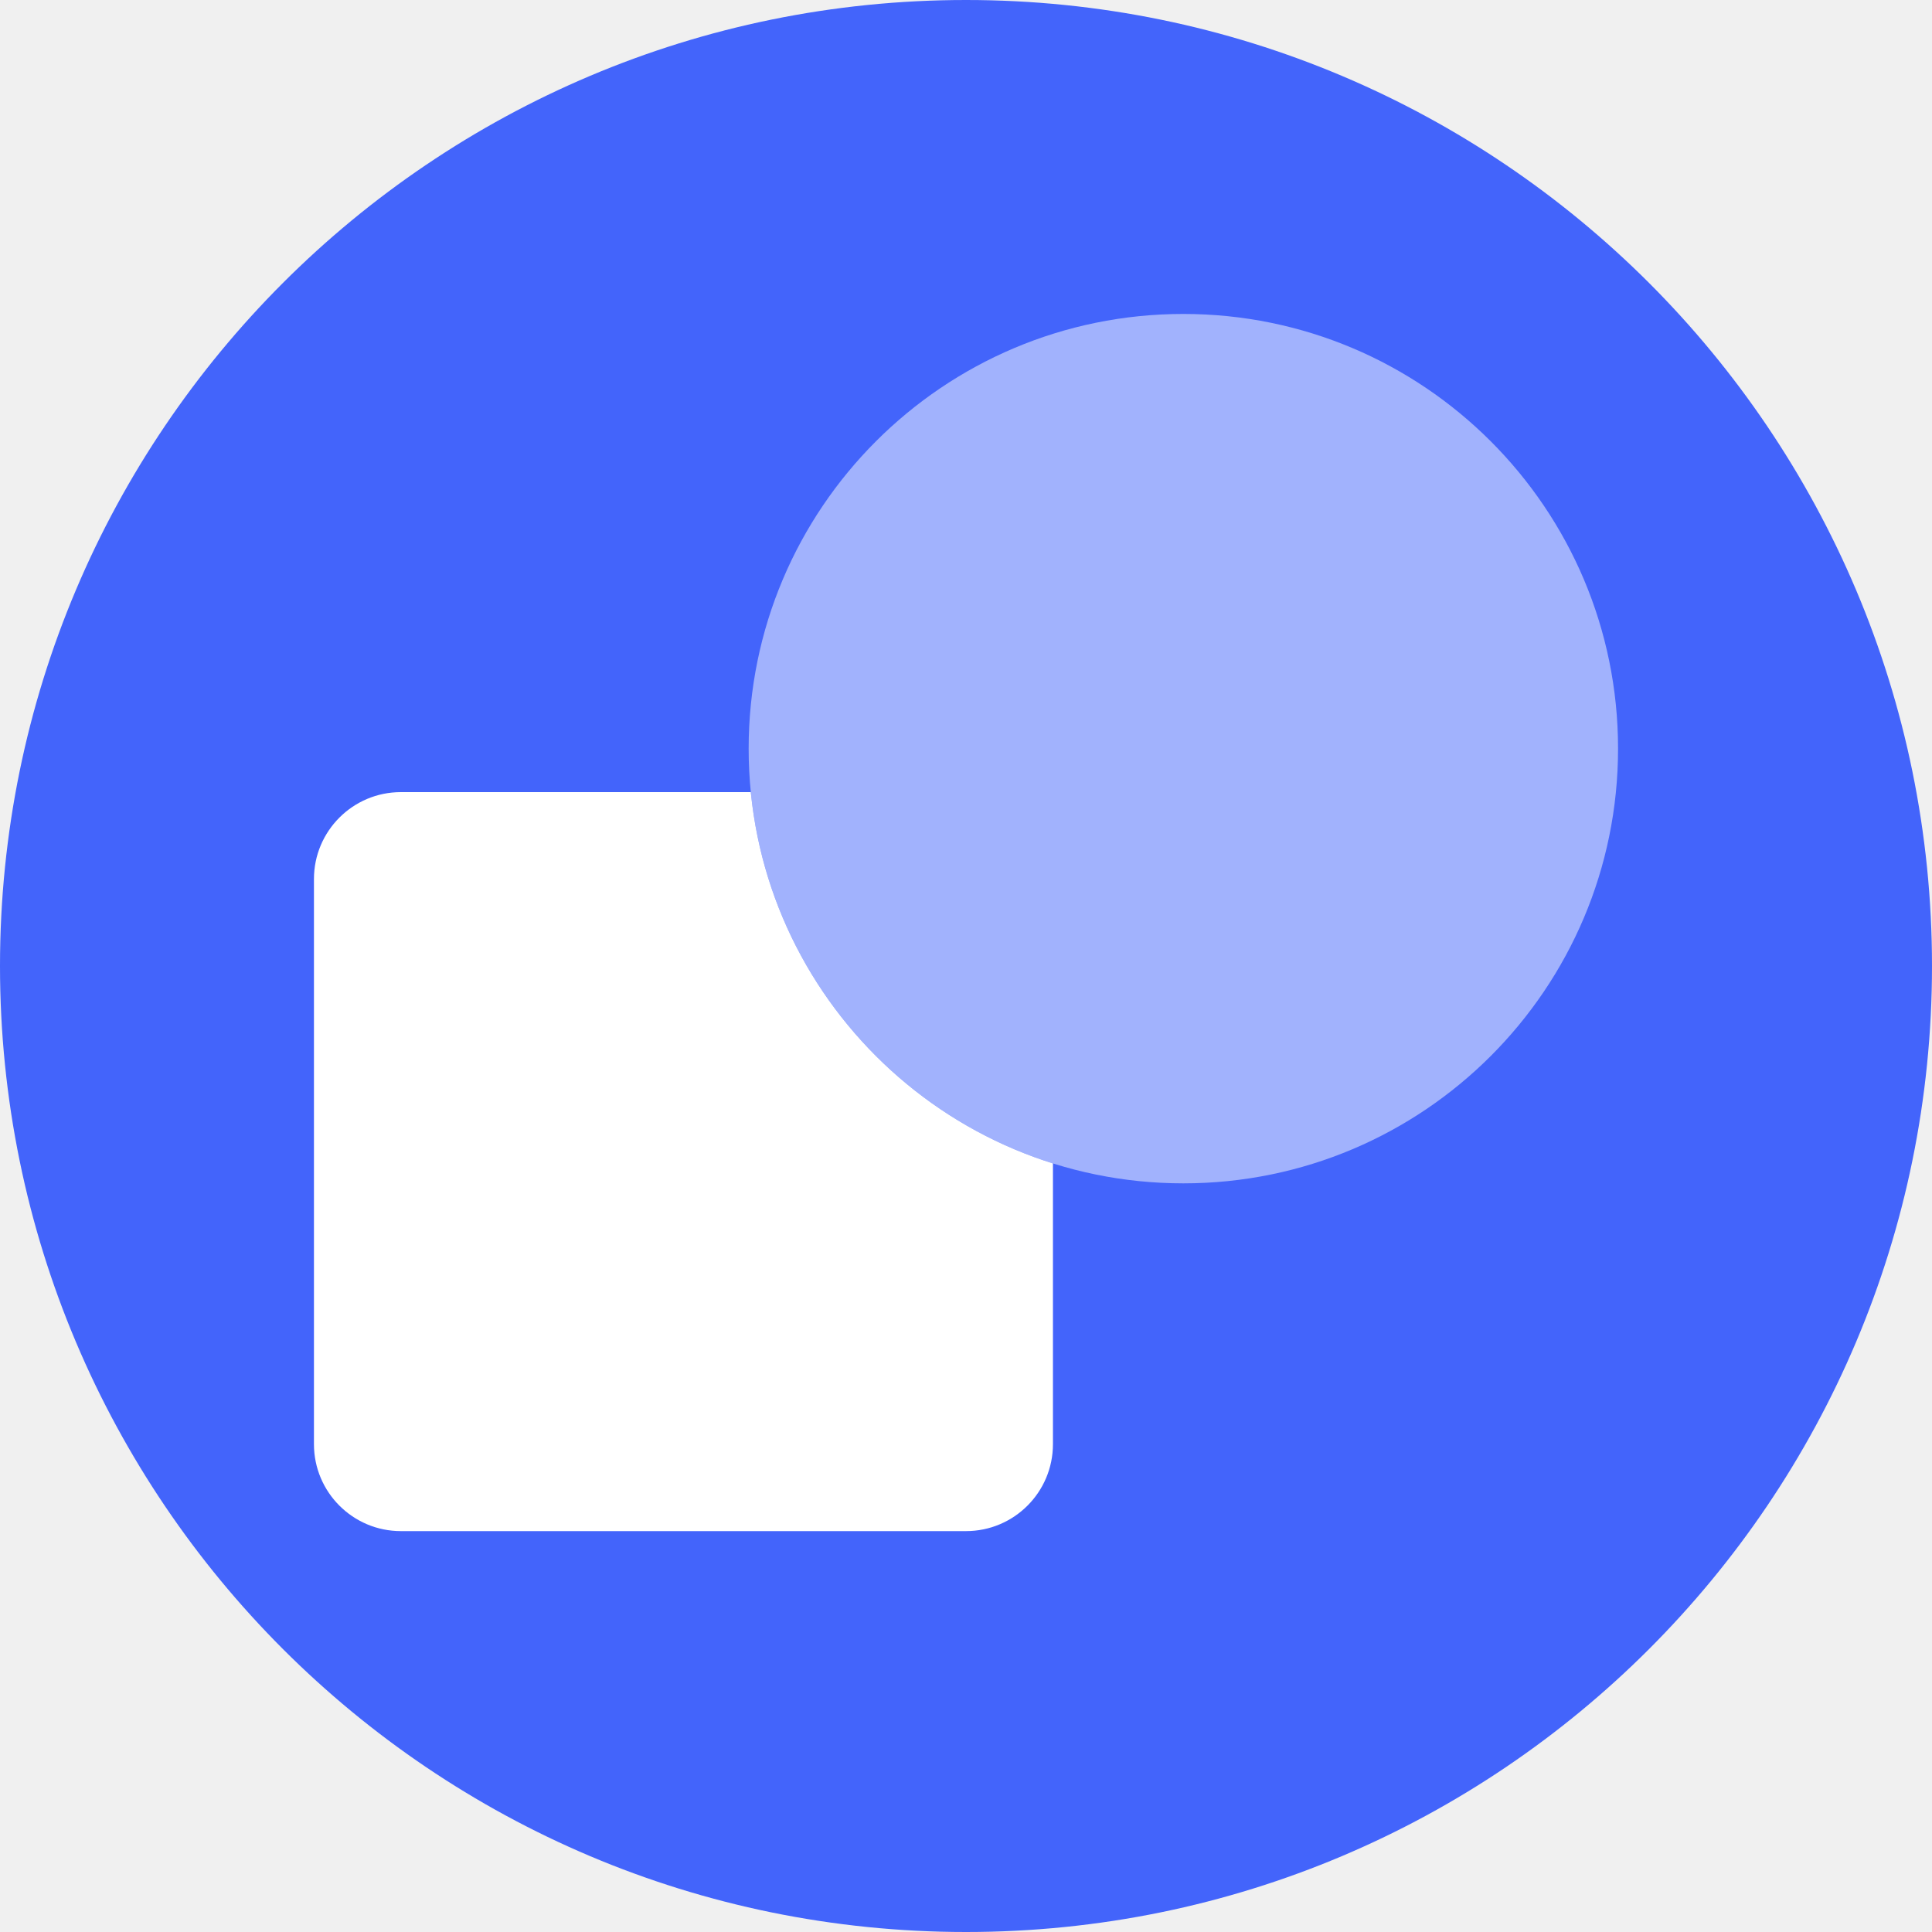
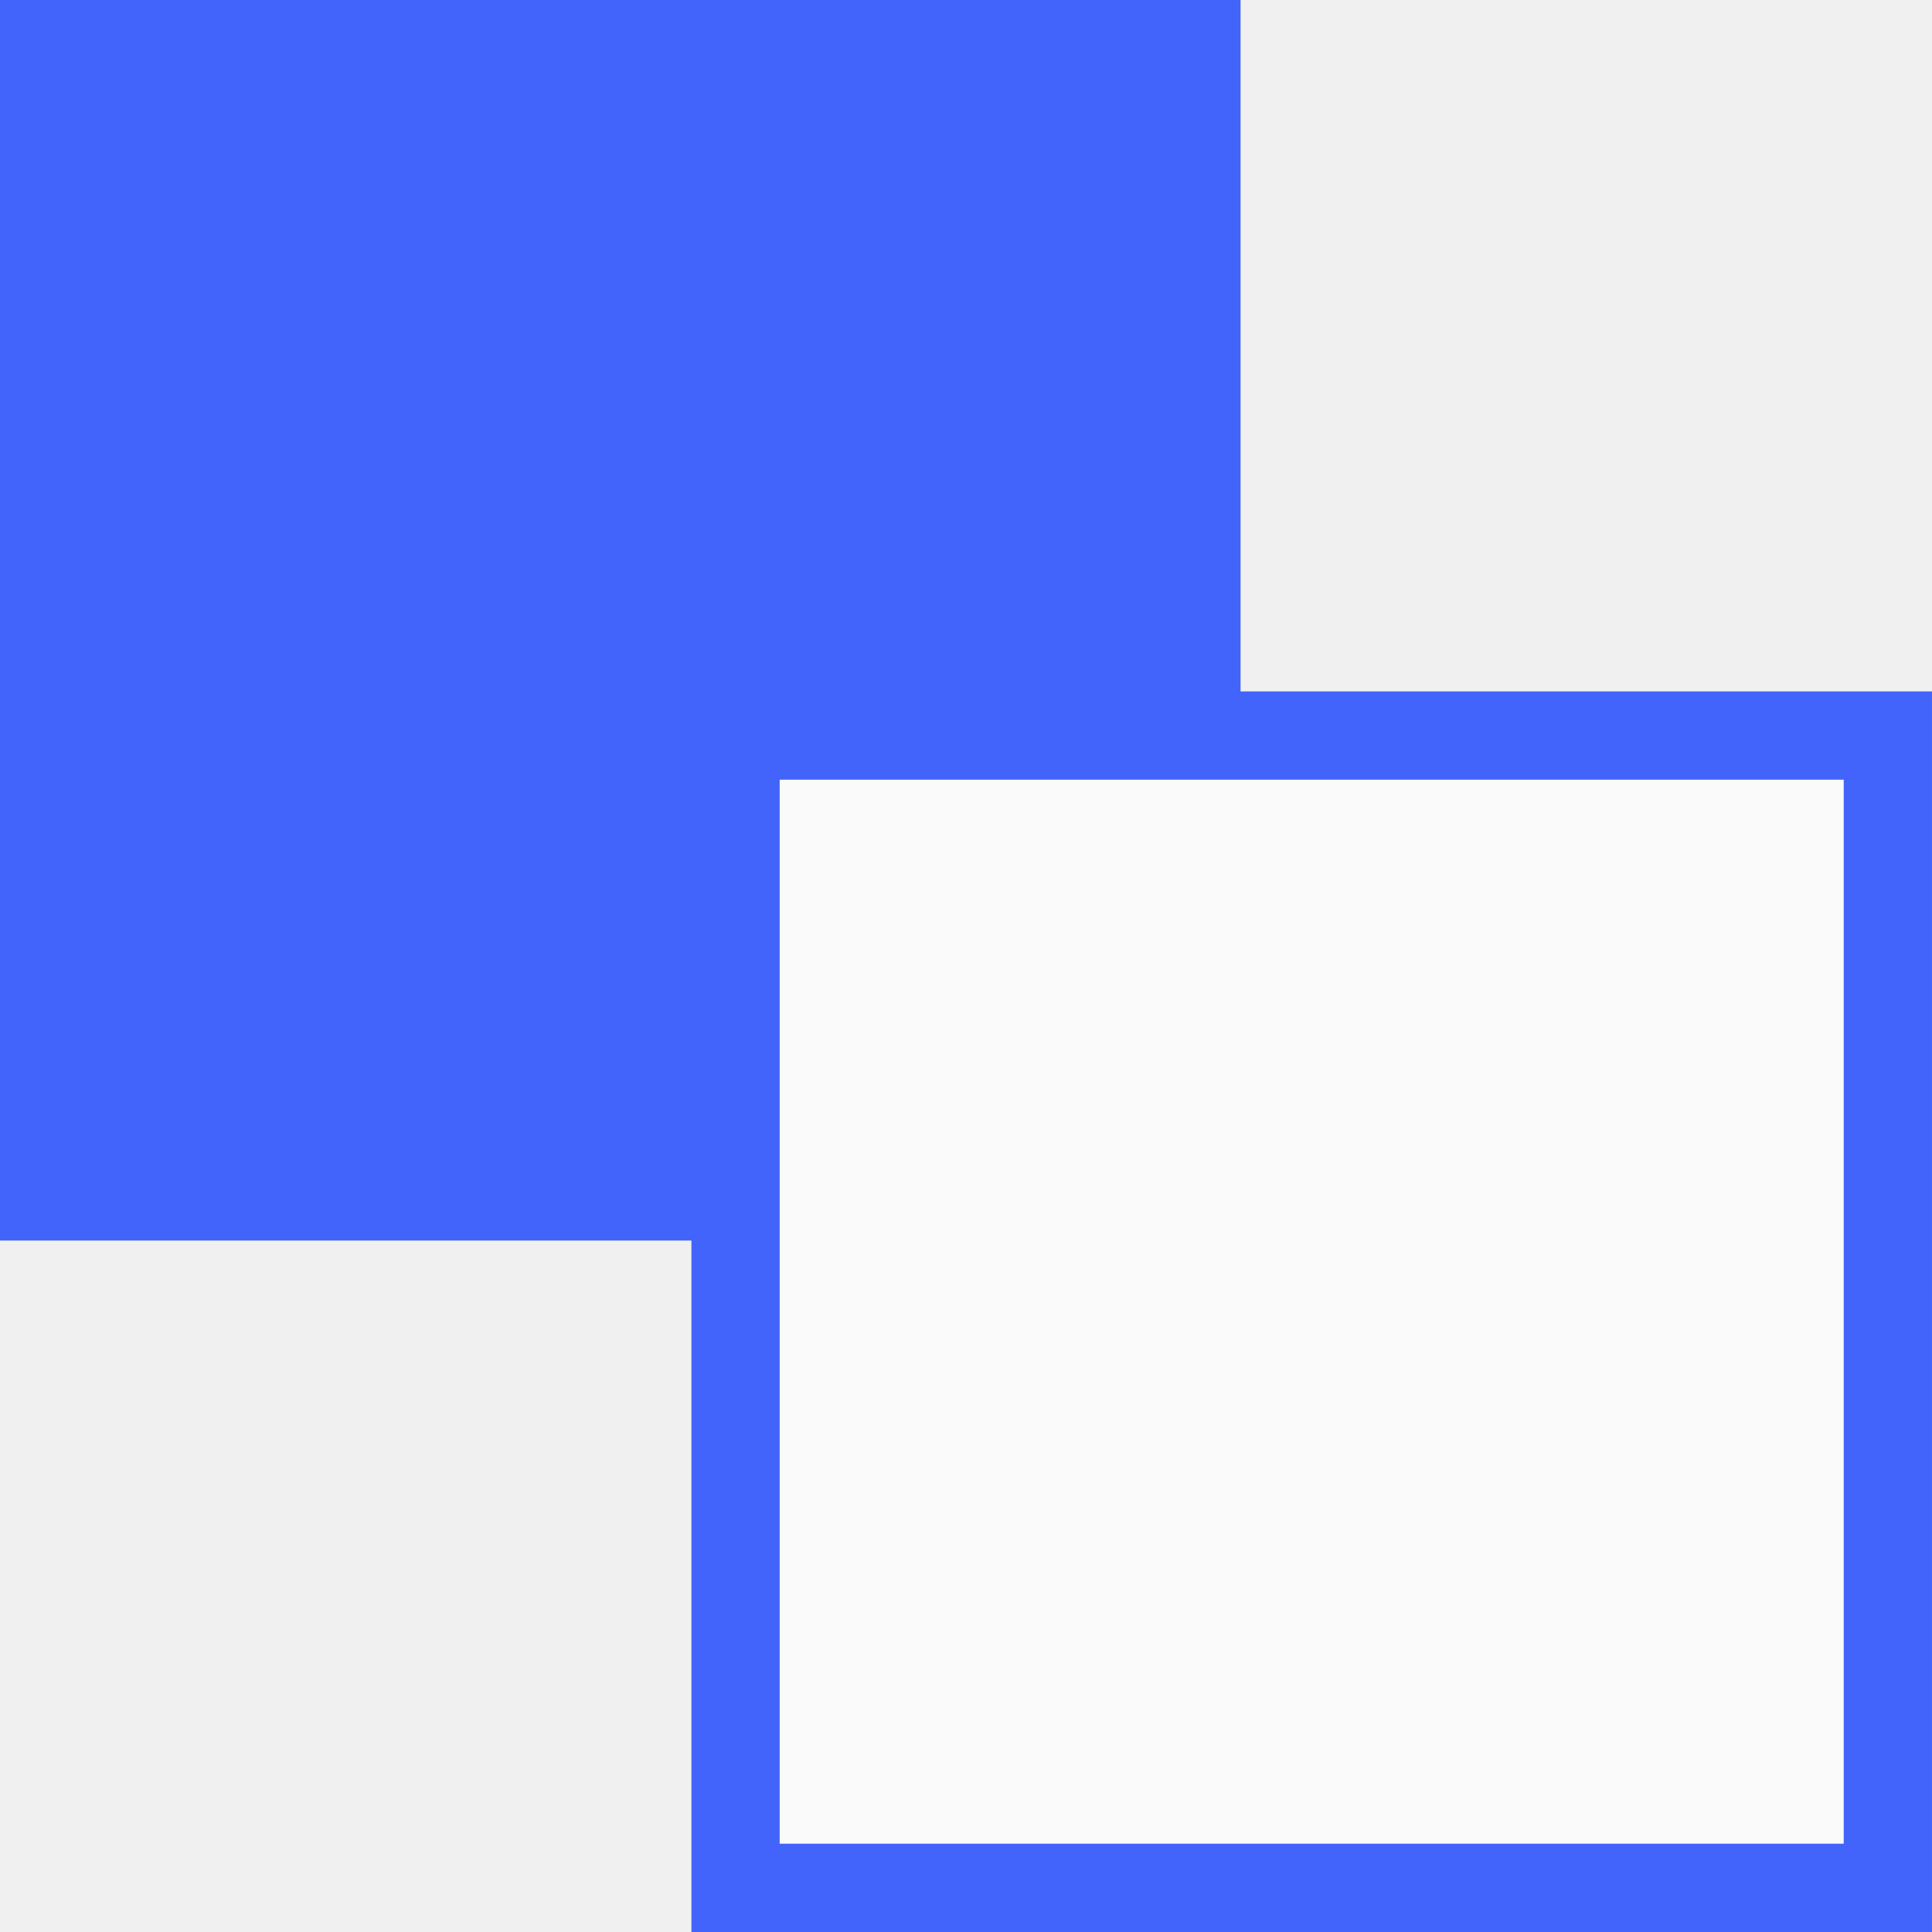
- <svg xmlns="http://www.w3.org/2000/svg" width="20px" height="20px" viewBox="0 0 20 20" version="1.1">
-   <defs />
-   <g id="Page-1" stroke="none" stroke-width="1" fill="none" fill-rule="evenodd">
-     <g id="copy-v2">
-       <g id="copy" transform="translate(0, 0)">
-         <circle cx="10" cy="10" r="10" fill="#4364fb" />
-         <g id="copy" transform="translate(1, 1) scale(0.9)">
-           <rect x="2.5" y="8" width="8.5" height="8.5" rx="1" fill="white" />
-           <circle cx="12.5" cy="7.5" r="5" fill="#4364fb" />
-           <circle cx="12.5" cy="7.5" r="5" fill="#ffffff80" />
-         </g>
-       </g>
+ <svg xmlns="http://www.w3.org/2000/svg" version="1.1" width="16.416" height="16.416" viewBox="0,0,16.416,16.416">
+   <g transform="translate(-231.7921,-171.7921)">
+     <g data-paper-data="{&quot;isPaintingLayer&quot;:true}" fill-rule="evenodd" stroke="#4364fb" stroke-width="0.75" stroke-linecap="butt" stroke-linejoin="miter" stroke-miterlimit="10" stroke-dasharray="" stroke-dashoffset="0" style="mix-blend-mode: normal">
+       <path d="M233.146,181.958c-0.541,0 -0.979,0 -0.979,0v-9.791c0,0 0.438,0 0.979,0h7.833c0.541,0 0.979,0 0.979,0v9.791c0,0 -0.438,0 -0.979,0z" fill="#4364fb" />
+       <path d="M239.021,187.833c-0.541,0 -0.979,0 -0.979,0v-9.791c0,0 0.438,0 0.979,0h7.833c0.541,0 0.979,0 0.979,0v9.791c0,0 -0.438,0 -0.979,0z" fill="#fafafa" />
    </g>
  </g>
</svg>
